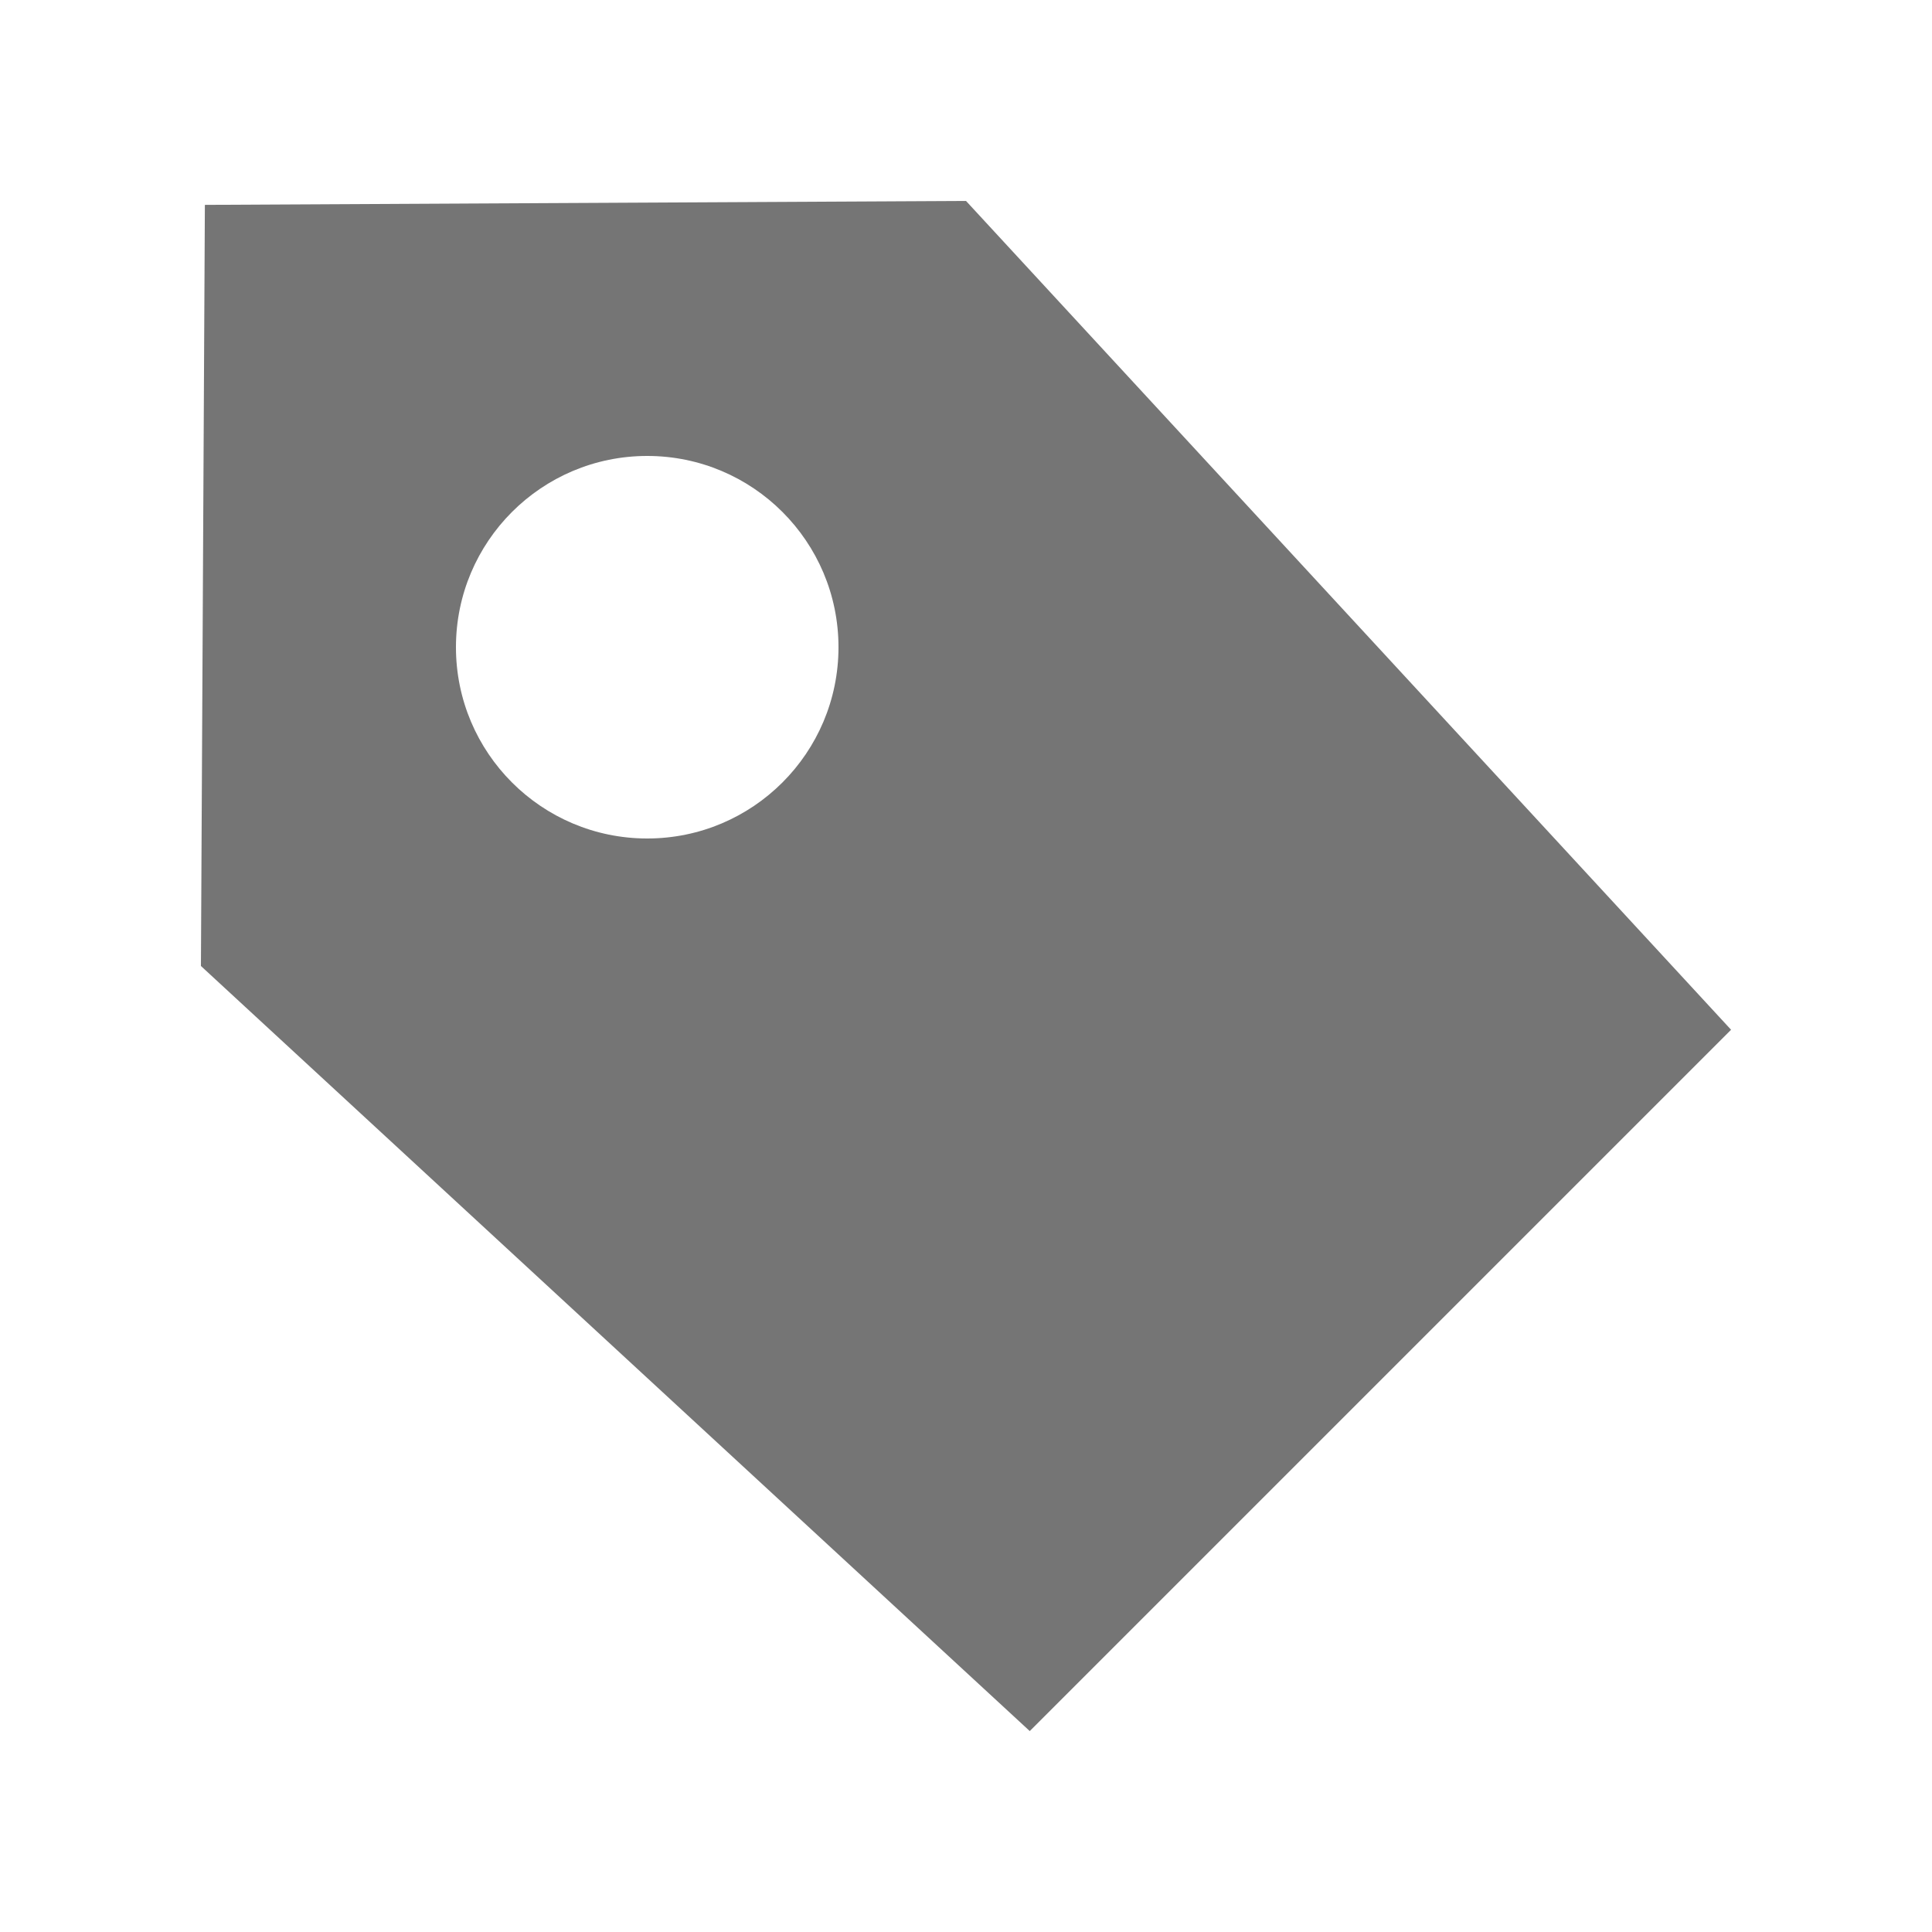
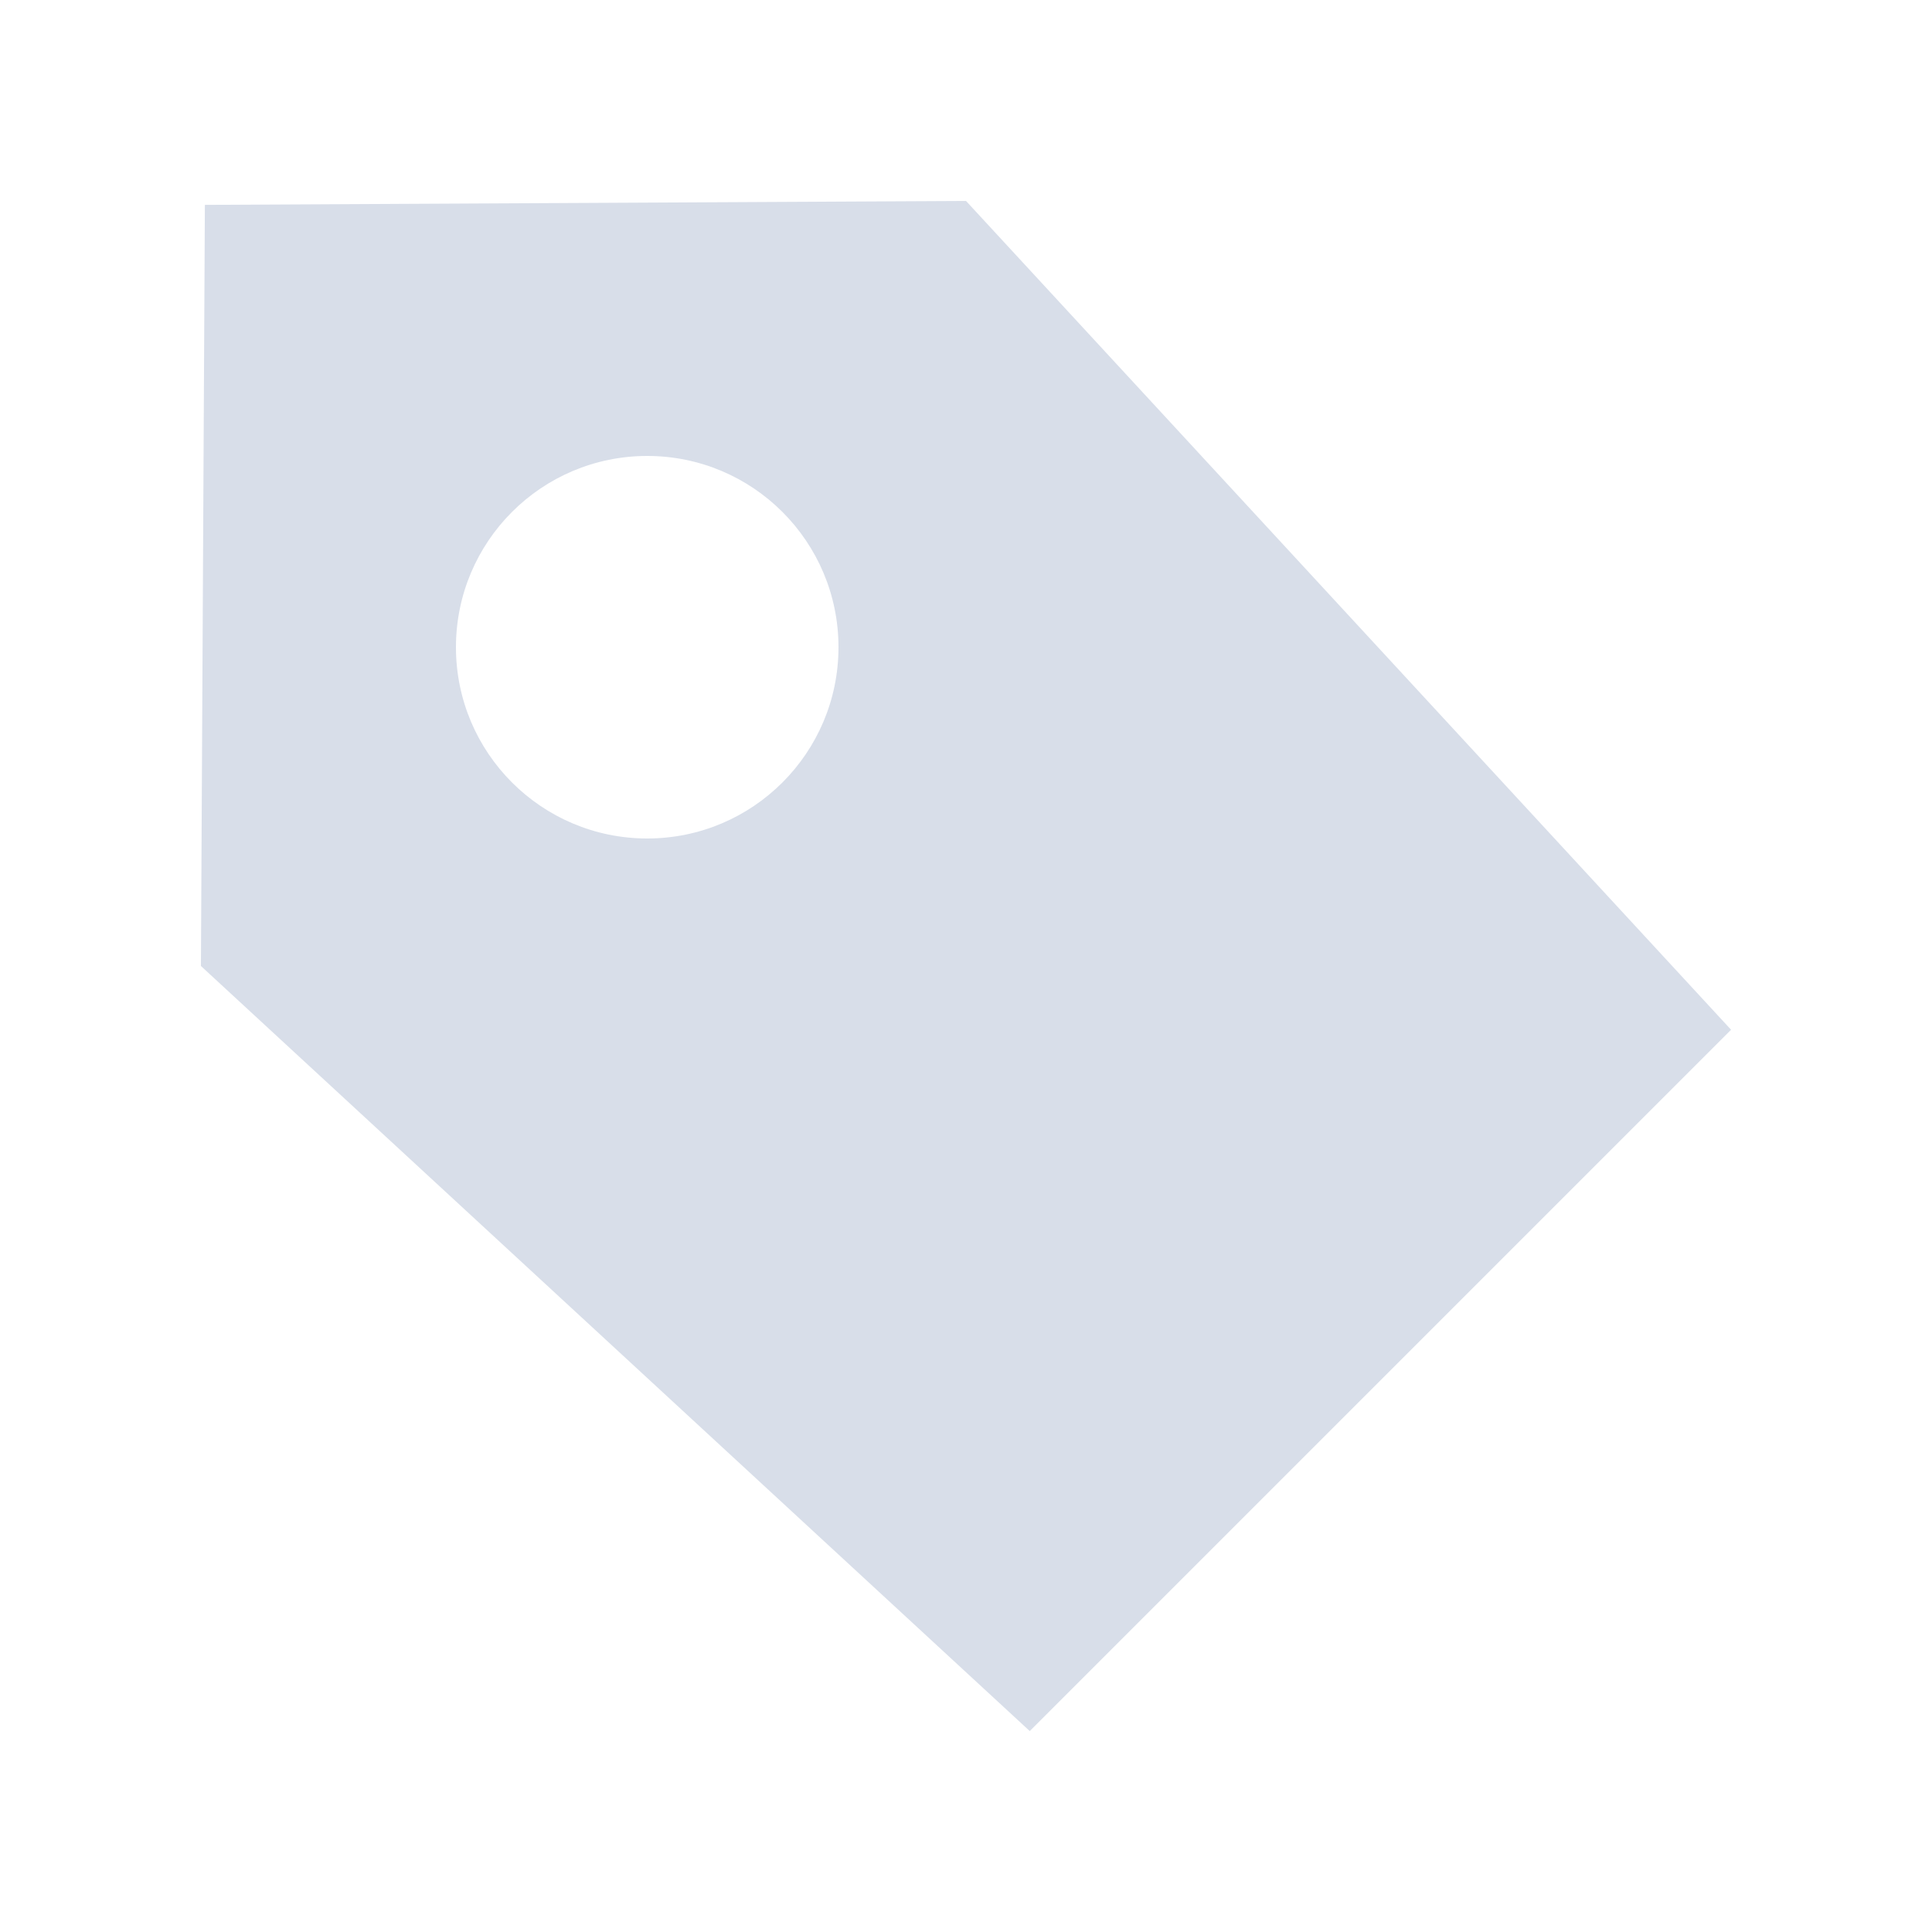
<svg xmlns="http://www.w3.org/2000/svg" fill="#D8DEE9" height="24" viewBox="0 0 24 24" width="24" version="1.1" id="svg4" xml:space="preserve">
-   <path style="fill:#757575;fill-opacity:1;stroke:none;stroke-width:1" d="M 12,2.496 2.545,2.545 2.496,12 12.792,21.504 21.504,12.792 Z M 8.04,5.664 c 1.312,0 2.376,1.064 2.376,2.376 0,1.312 -1.064,2.376 -2.376,2.376 -1.312,0 -2.376,-1.064 -2.376,-2.376 0,-1.312 1.064,-2.376 2.376,-2.376" class="ColorScheme-Text" id="path4838" />
+   <path style="fill:#D8DEE9;fill-opacity:1;stroke:none;stroke-width:1" d="M 12,2.496 2.545,2.545 2.496,12 12.792,21.504 21.504,12.792 Z M 8.04,5.664 c 1.312,0 2.376,1.064 2.376,2.376 0,1.312 -1.064,2.376 -2.376,2.376 -1.312,0 -2.376,-1.064 -2.376,-2.376 0,-1.312 1.064,-2.376 2.376,-2.376" class="ColorScheme-Text" id="path4838" />
</svg>
